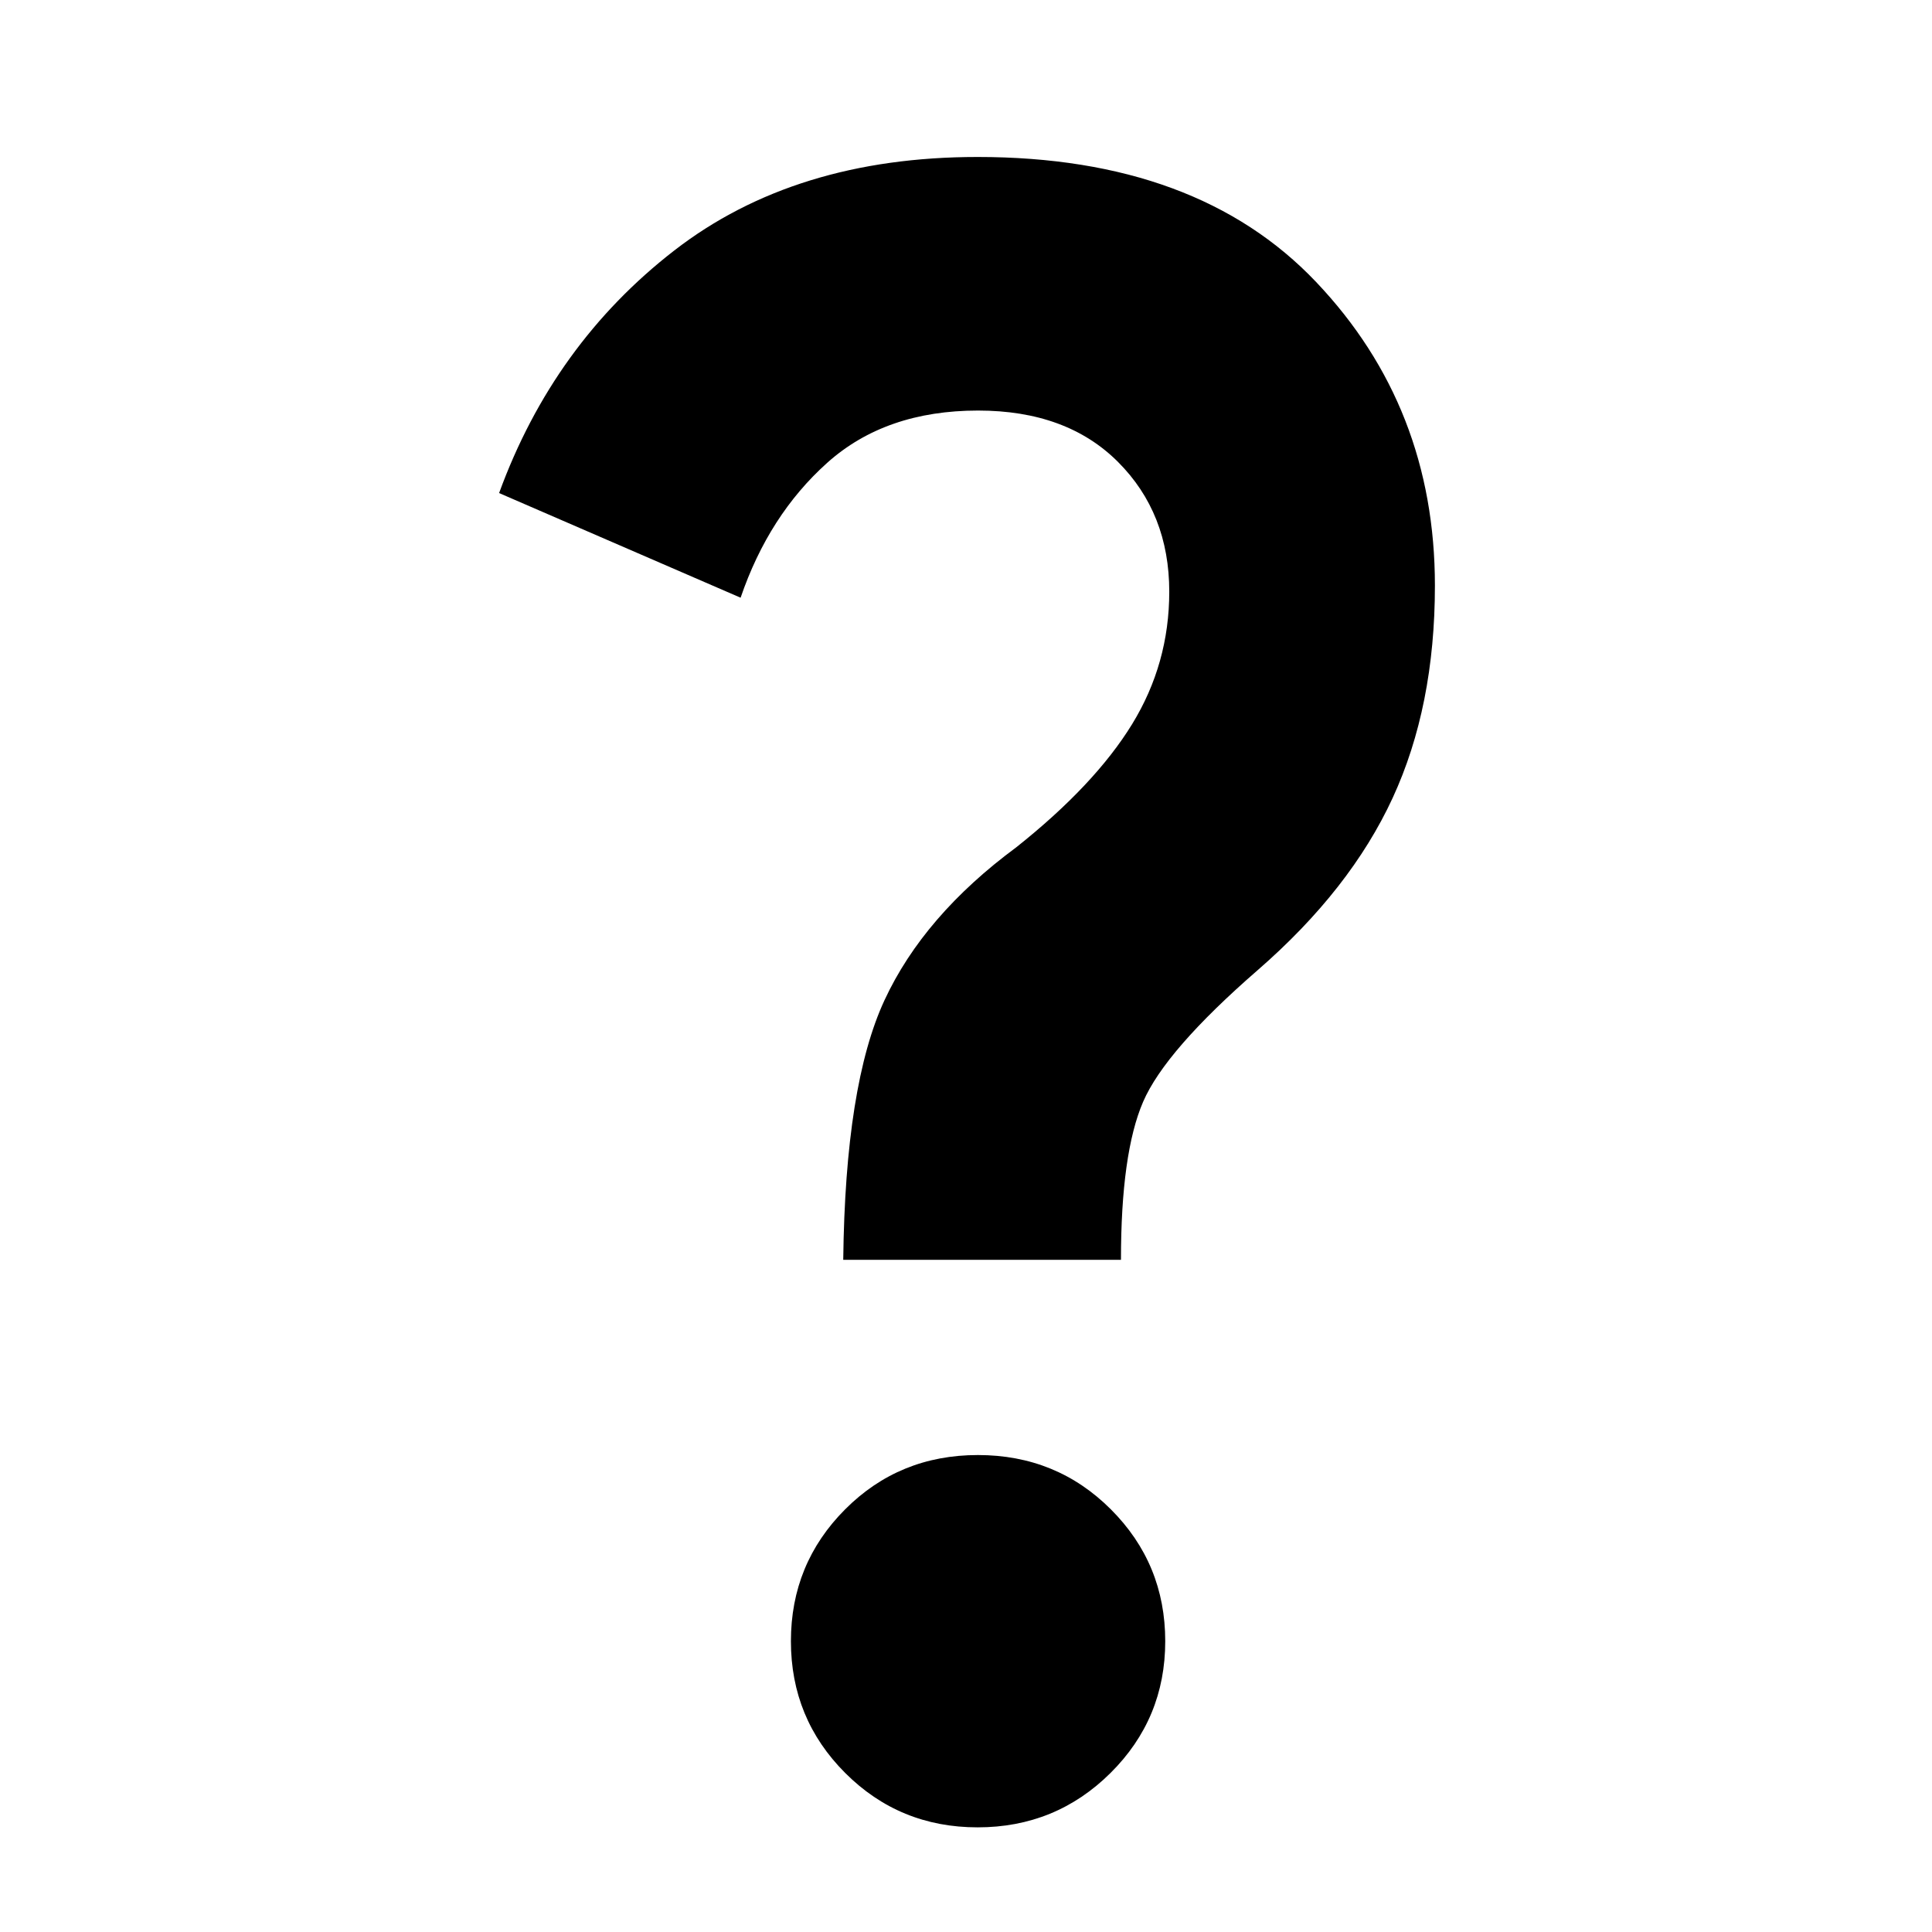
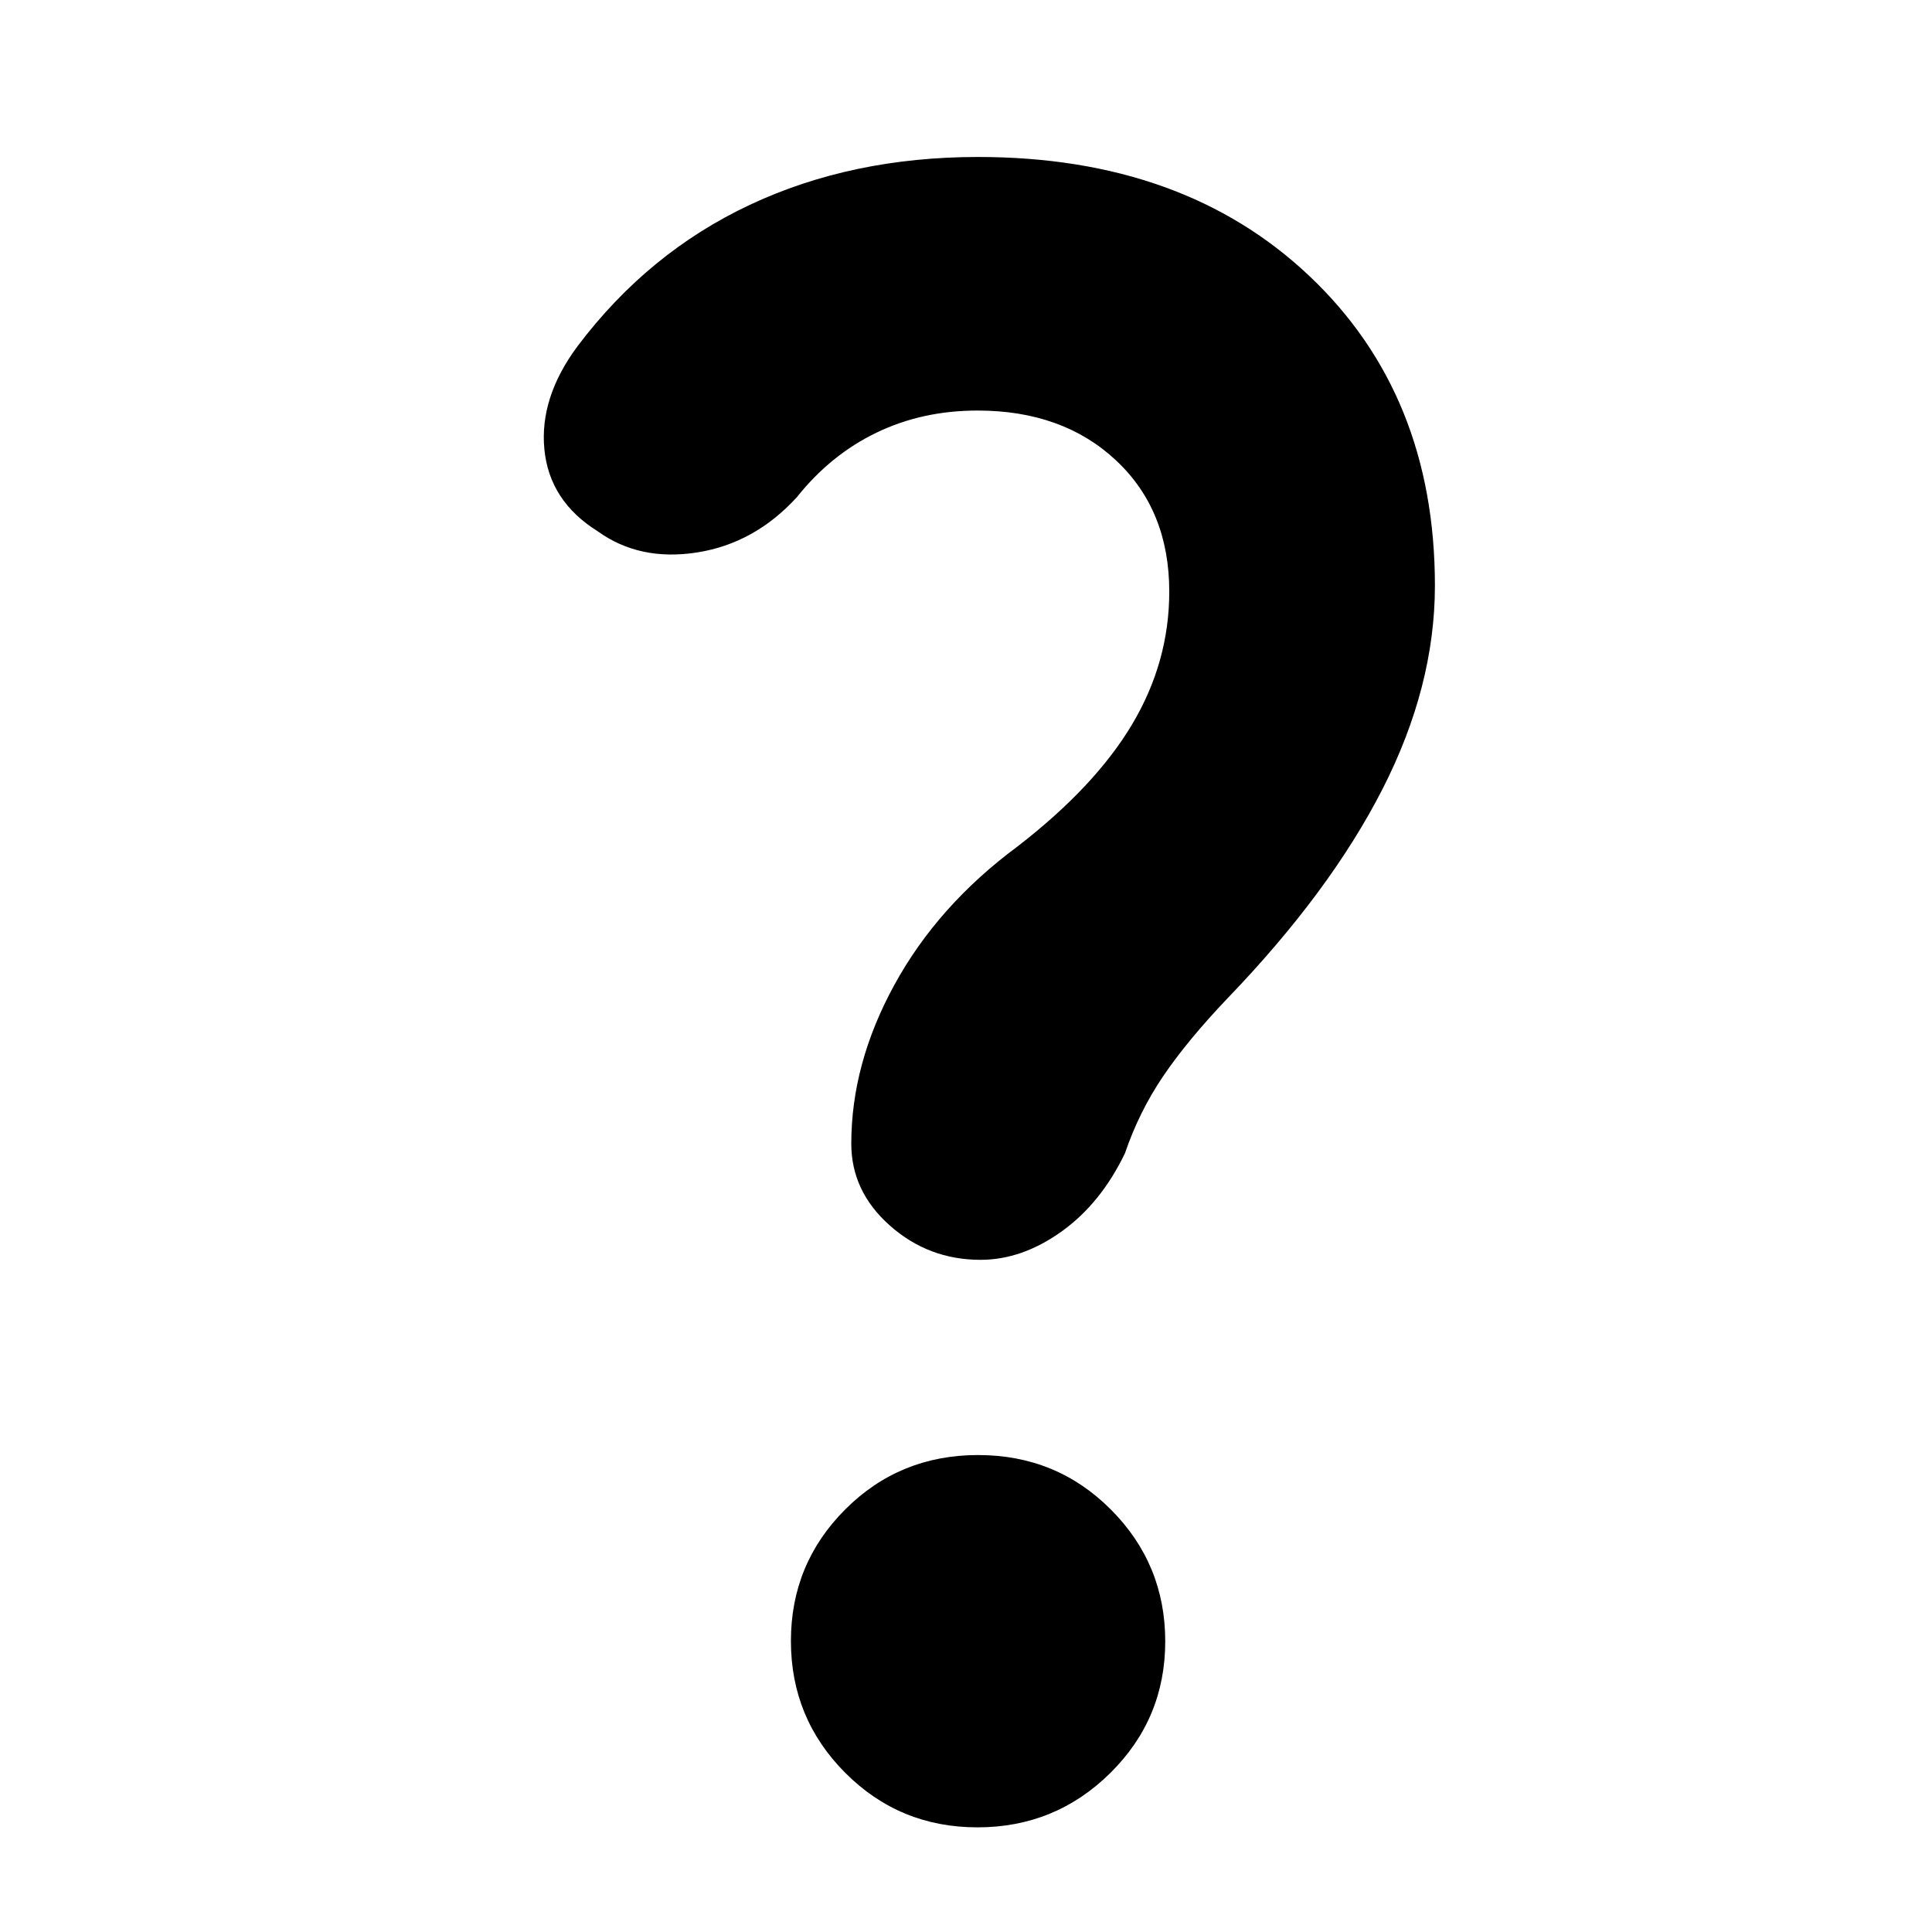
<svg xmlns="http://www.w3.org/2000/svg" height="48" viewBox="0 -960 960 960" width="48">
-   <path d="M419-334q1-87 20.5-129t65.5-76q39-31 57.5-61.109T581-666q0-39-25.5-64.5T486-756q-46 0-75 26t-43 67l-120-52q27-74 87-120.5T485.756-882q109.228 0 168.236 62.148Q713-757.703 713-669q0 60-21 105.5T625-478q-46 40-57 65.5T557-334H419Zm66.788 282Q447-52 420-79t-27-65.496q0-38.495 26.92-65.5Q446.841-237 485.92-237 525-237 552-209.996q27 27.005 27 65.5Q579-106 551.788-79q-27.213 27-66 27Z" />
+   <path d="M581-666.028q0-40.456-26.455-65.214Q528.091-756 485.744-756q-27.55 0-50.325 11.031Q412.645-733.939 396-713q-21 23-49.567 27.5Q317.867-681 297-696q-24-15-26.5-40.736Q268-762.473 287-788q35.023-46.475 85.632-70.238Q423.241-882 486-882q102 0 164.5 59.025T713-669q0 50-26 101t-77 104q-20 21-32 38.719T559-387q-12 25-31.616 39t-40.181 14q-25.798 0-45-17Q423-368 423-391.732q0-39.851 21.5-79.059Q466-510 505.363-539.222 544-569 562.5-600t18.5-66.028ZM485.699-52Q447-52 420-79.088q-27-27.089-27-65.496t27.009-65.412q27.009-27.004 66-27.004T552-209.907q27 27.093 27 65.5T551.699-79q-27.301 27-66 27Z" />
</svg>
